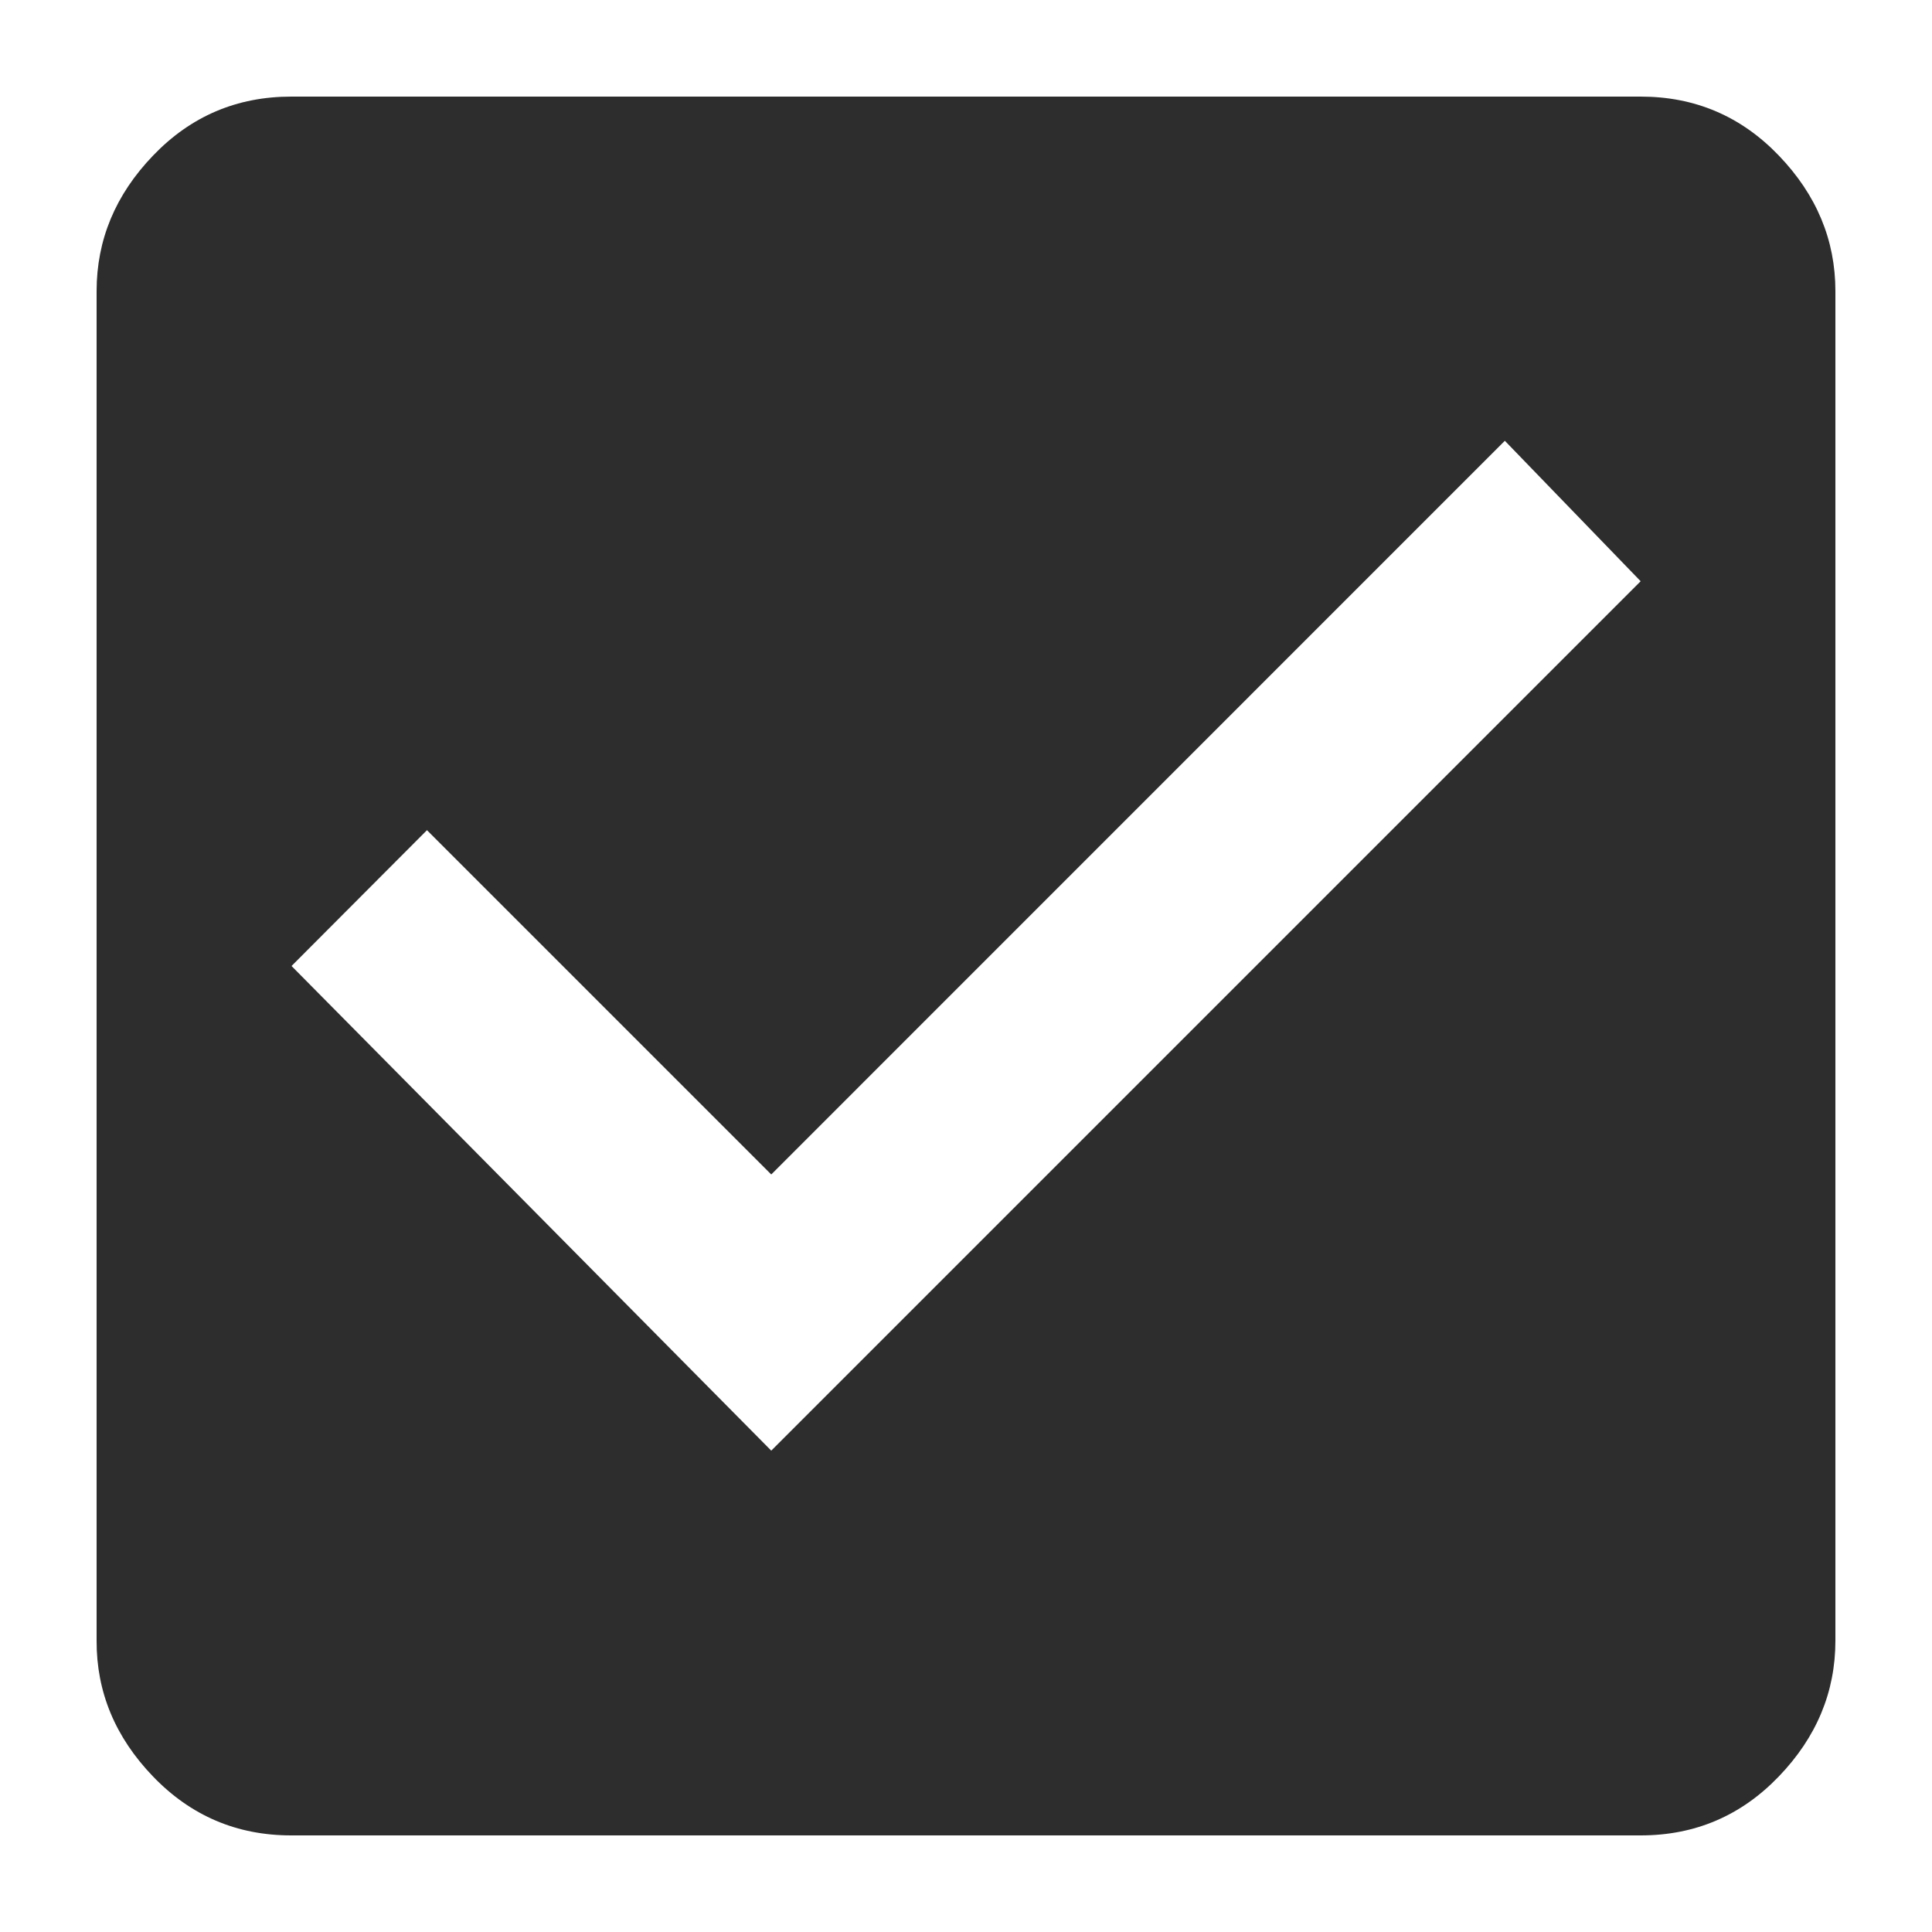
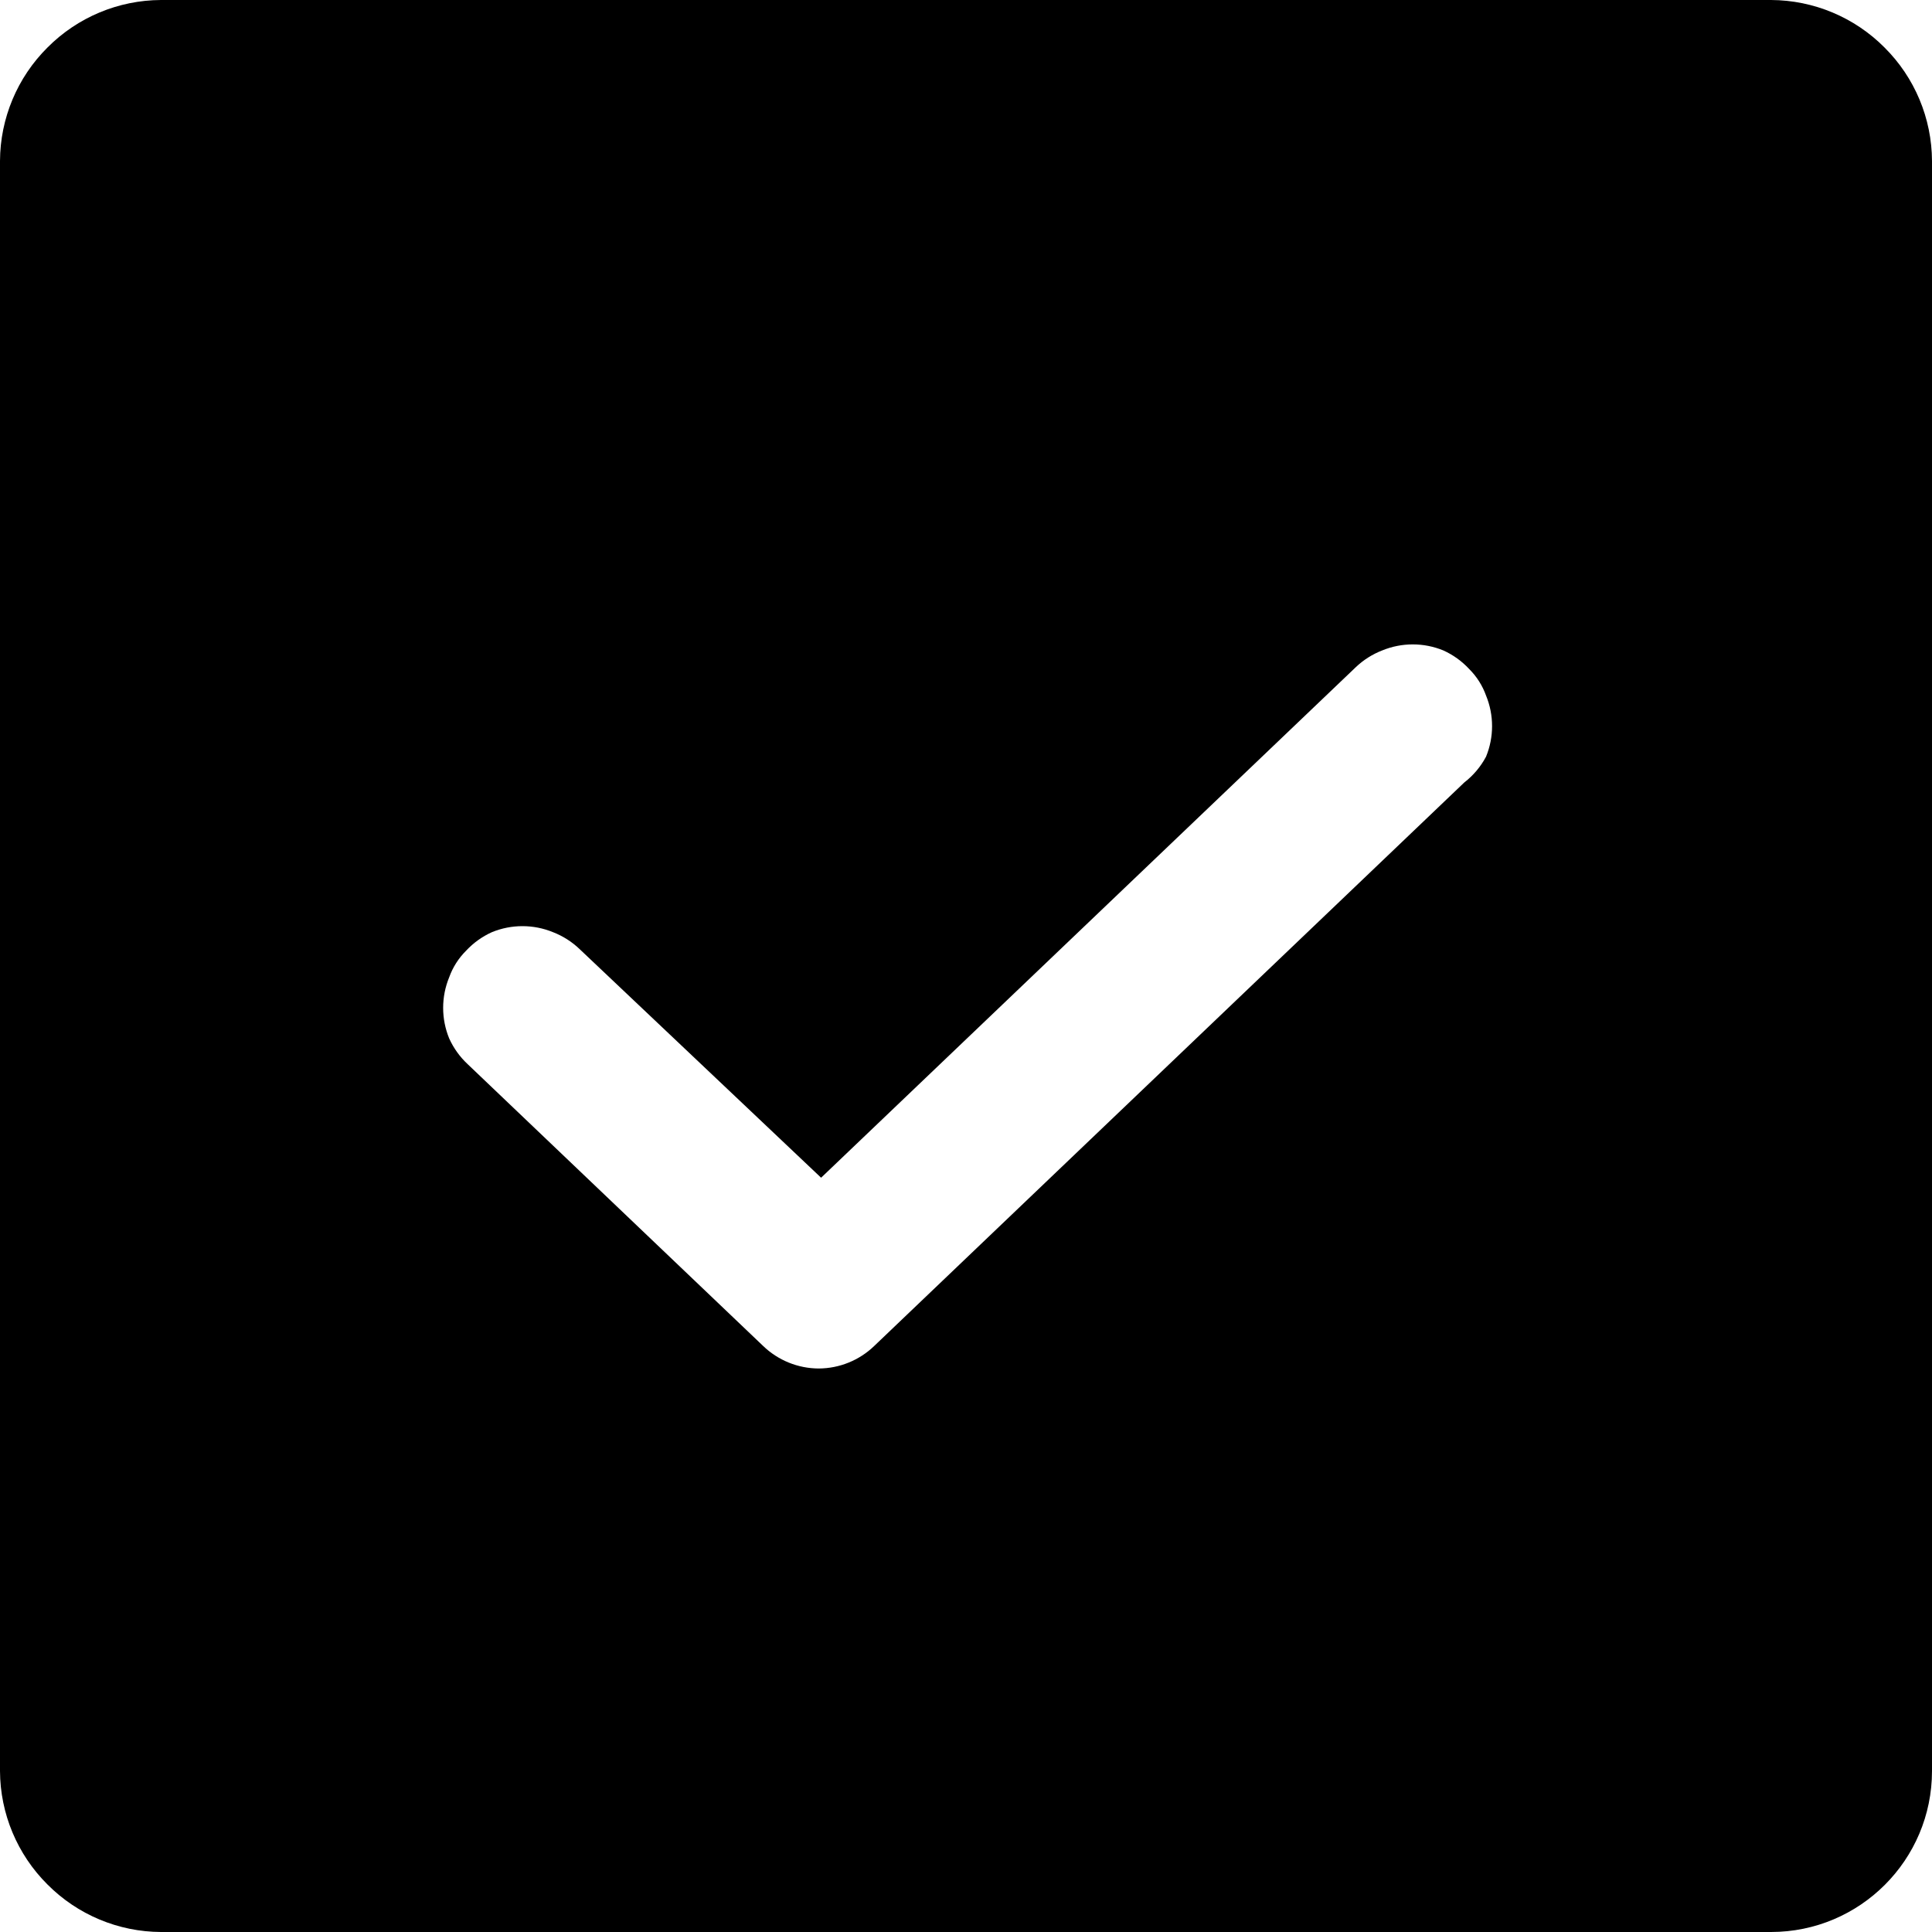
- <svg xmlns="http://www.w3.org/2000/svg" width="20" height="20" viewBox="0 0 20 20">
-   <path d="M7.984 15.017l9-9-1.406-1.454-7.594 7.595L4.42 8.594 3.018 10zm9-14.017q.844 0 1.43.61T19 3.014v13.97q0 .797-.586 1.406-.586.61-1.43.61H3.014q-.843 0-1.43-.61T1 16.984V3.014q0-.796.585-1.404Q2.17 1 3.015 1h13.97z" fill="#2d2d2d" />
+ <svg xmlns="http://www.w3.org/2000/svg" width="24" height="24" viewBox="0 0 24 24">
+   <path d="M22,0H2A2,2,0,0,0,.59.59,2,2,0,0,0,0,2V22a2,2,0,0,0,.59,1.41A2,2,0,0,0,2,24H22a2,2,0,0,0,2-2V2A2,2,0,0,0,23.41.59,2,2,0,0,0,22,0ZM18.19,9.72l-7.33,7a1,1,0,0,1-.69.28,1,1,0,0,1-.69-.28l-3.67-3.5a1,1,0,0,1-.23-.32,1,1,0,0,1,0-.76.89.89,0,0,1,.21-.33,1,1,0,0,1,.32-.23,1,1,0,0,1,.76,0,1,1,0,0,1,.33.21l3,2.84,6.64-6.34a1,1,0,0,1,.33-.21,1,1,0,0,1,.76,0,1,1,0,0,1,.32.23.89.89,0,0,1,.21.33,1,1,0,0,1,0,.76A1,1,0,0,1,18.19,9.72Z" />
</svg>
